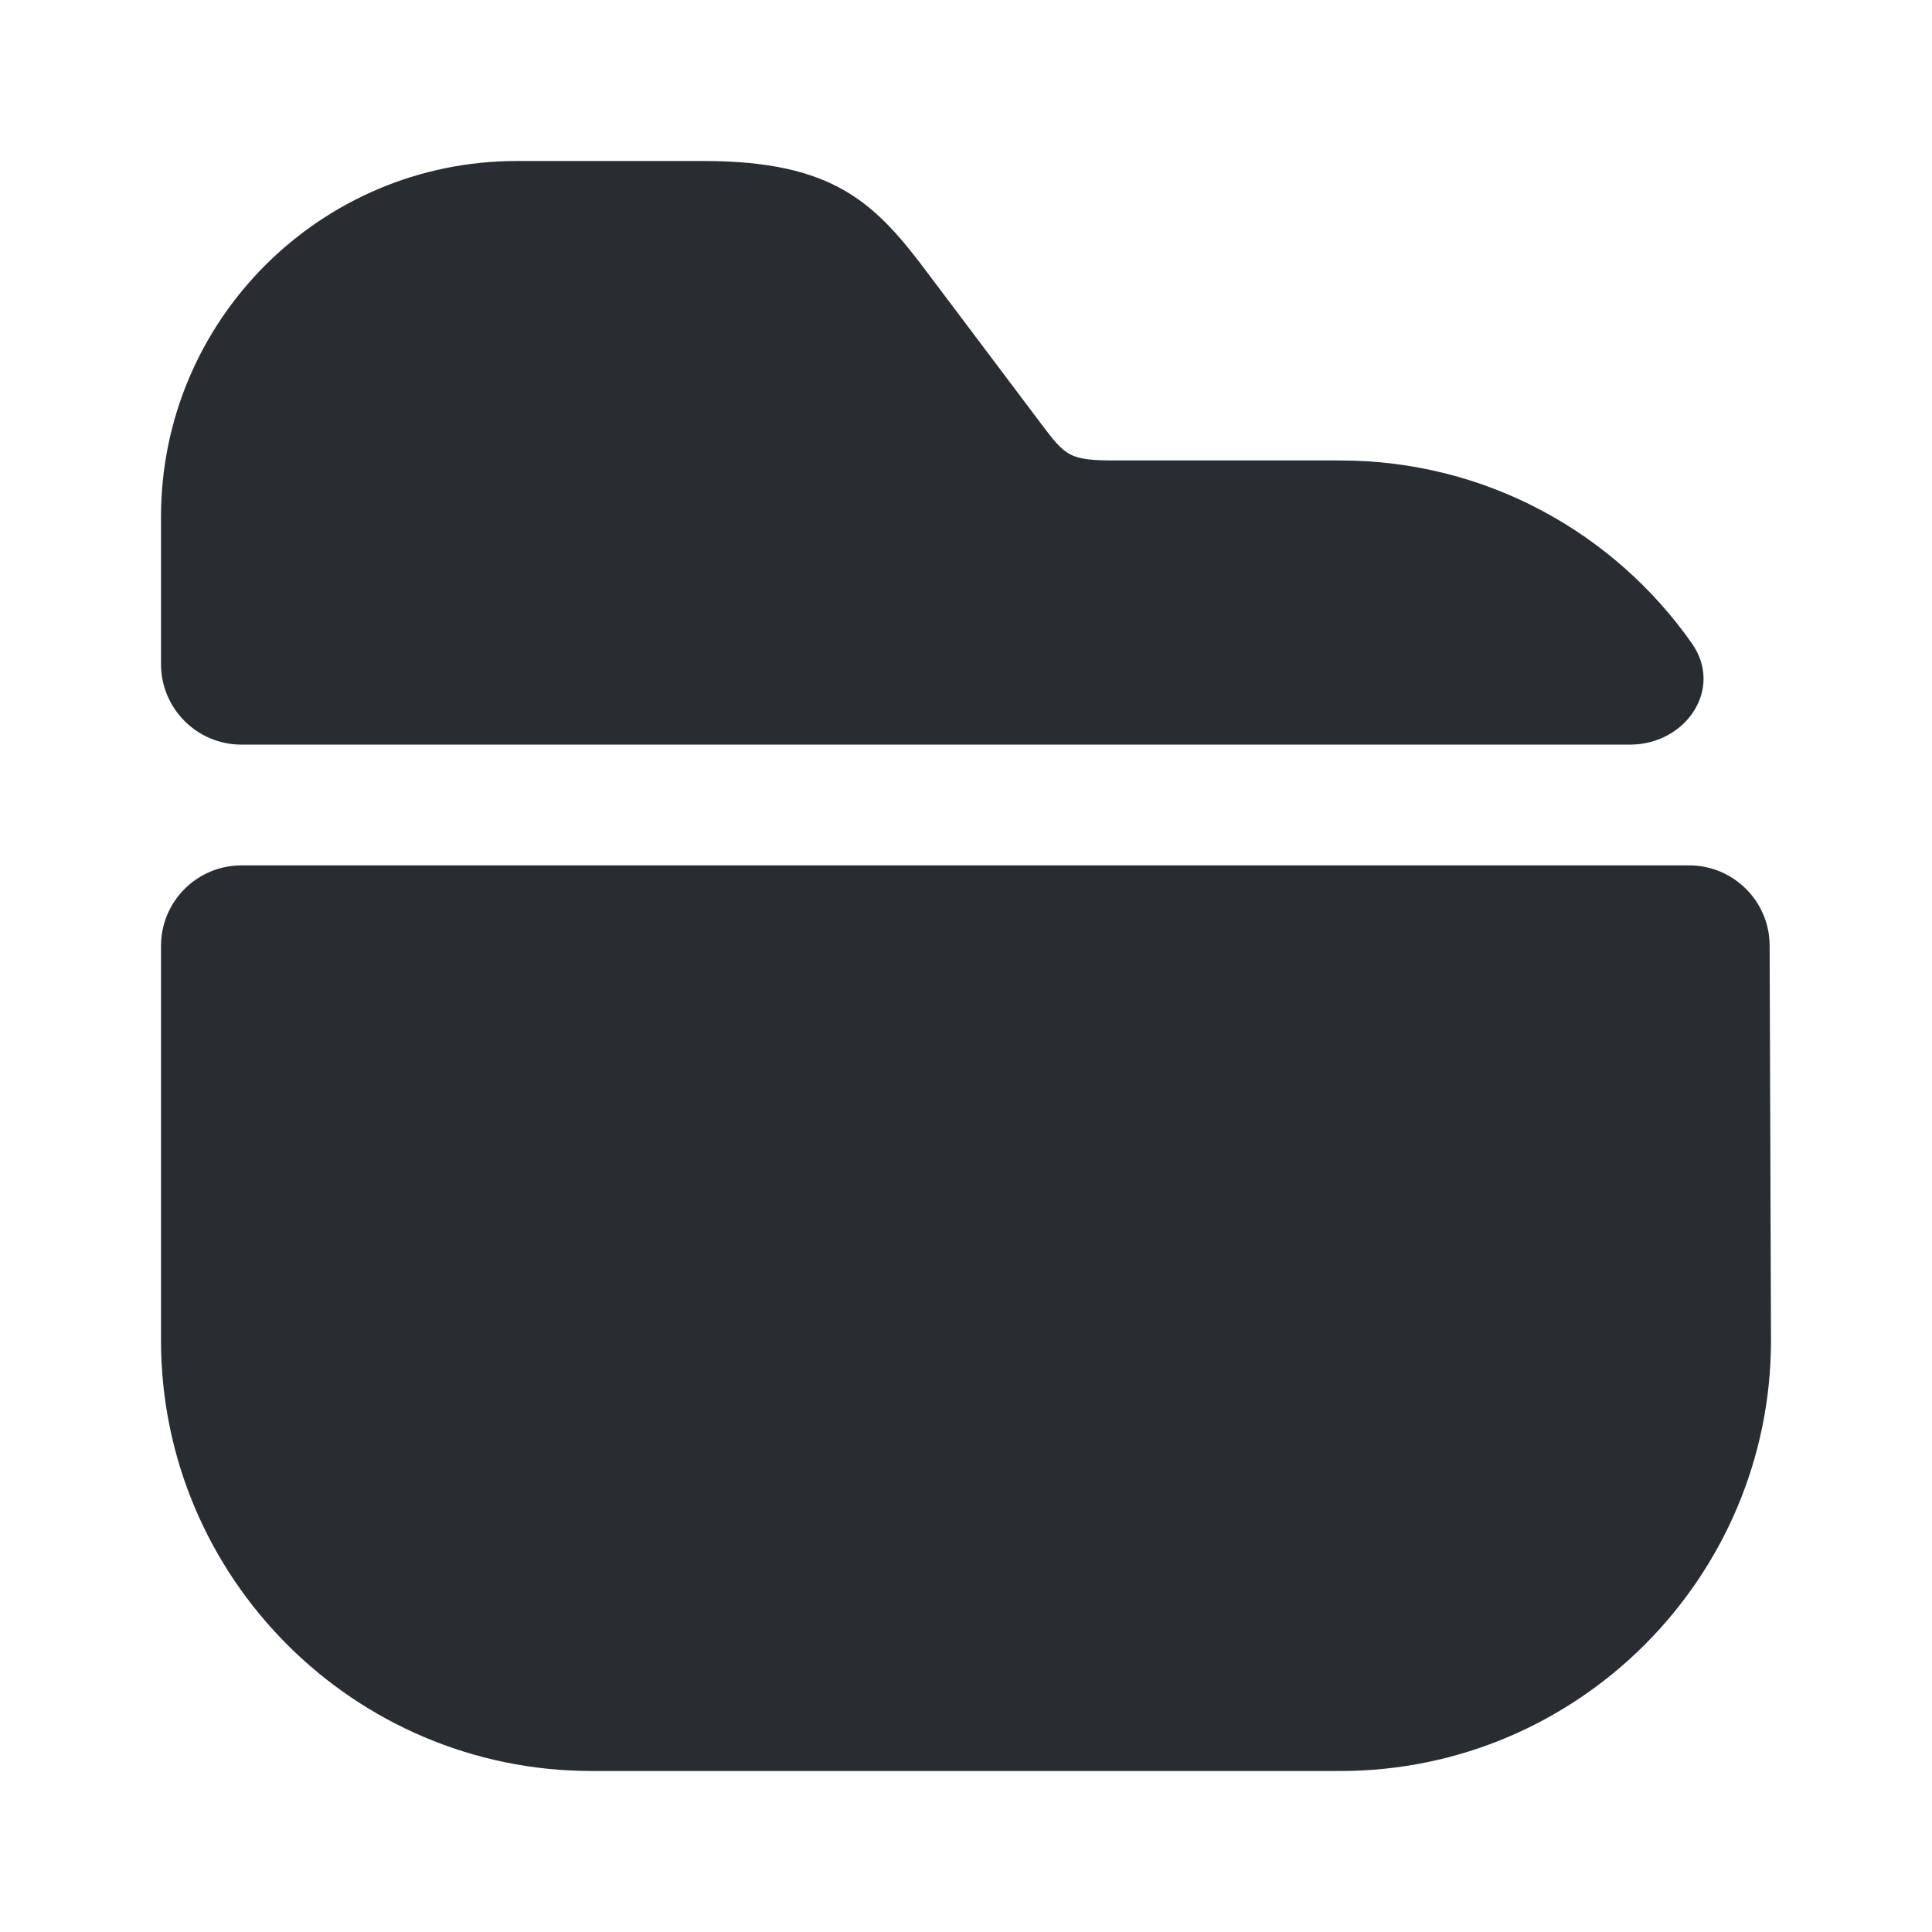
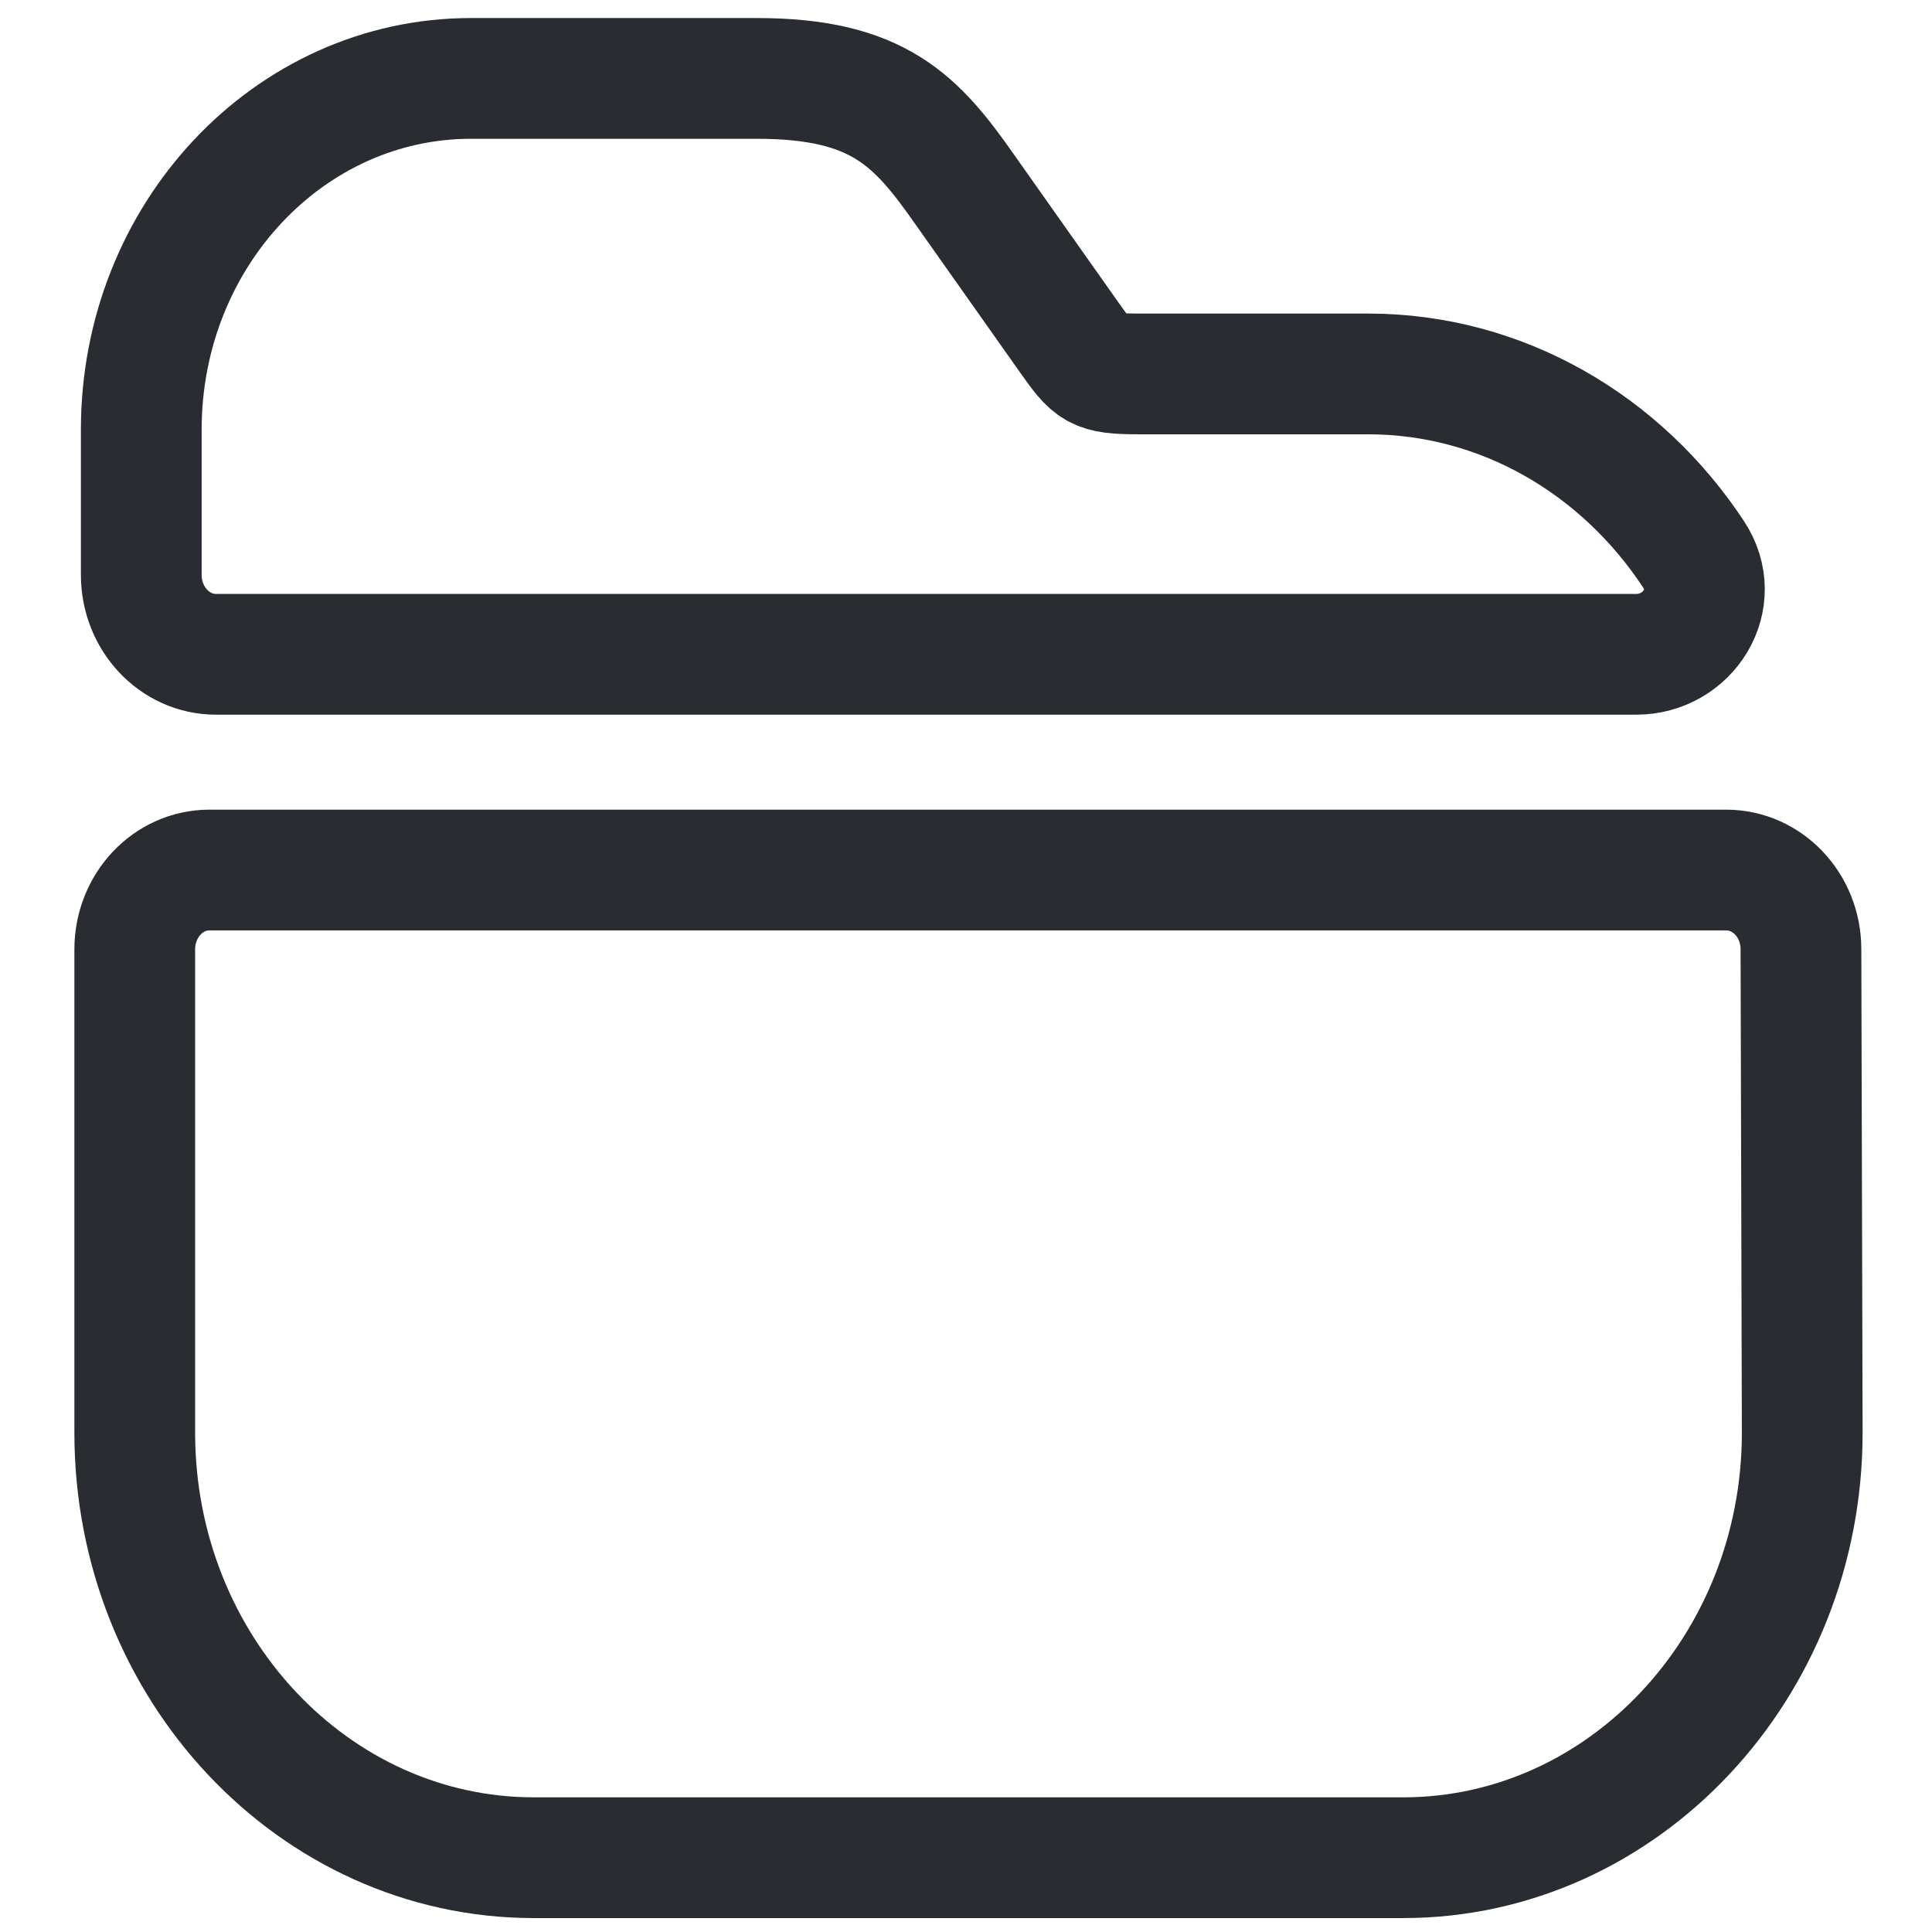
- <svg xmlns="http://www.w3.org/2000/svg" width="800px" height="800px" viewBox="0 0 24 24" fill="none">
-   <path d="M21.017 7.992C21.415 8.558 20.941 9.25 20.248 9.25H3C2.448 9.25 2 8.802 2 8.25V6.42C2 3.98 3.98 2 6.42 2H8.74C10.37 2 10.88 2.53 11.53 3.4L12.93 5.26C13.24 5.67 13.28 5.72 13.86 5.72H16.65C18.455 5.72 20.052 6.617 21.017 7.992Z" fill="#292D32" />
-   <path d="M20.983 10.75C21.534 10.75 21.982 11.196 21.983 11.747L22 16.65C22 19.6 19.6 22 16.65 22H7.35C4.4 22 2 19.6 2 16.65V11.75C2 11.198 2.448 10.75 3 10.75L20.983 10.75Z" fill="#292D32" />
+ <svg xmlns="http://www.w3.org/2000/svg" width="600px" height="600px" viewBox="0 0 24 24" fill="none">
+   <g>
+     <path d="M 21.038 6.886 C 21.407 7.445 20.969 8.128 20.326 8.128 L 2.683 8.128 C 2.17 8.128 1.755 7.686 1.755 7.141 L 1.755 5.336 C 1.755 2.928 3.59 0.974 5.851 0.974 L 9.401 0.974 C 10.91 0.974 11.384 1.497 11.986 2.356 L 13.282 4.191 C 13.569 4.596 13.607 4.645 14.144 4.645 L 16.993 4.645 C 18.664 4.645 20.145 5.53 21.038 6.886 Z M 22.372 11.79 C 22.371 11.247 21.956 10.808 21.444 10.808 L 2.6 10.808 C 2.089 10.808 1.674 11.249 1.674 11.794 L 1.674 17.798 C 1.674 20.709 3.898 23.077 6.631 23.077 L 17.431 23.077 C 20.164 23.077 22.388 20.709 22.388 17.798 L 22.372 11.79 Z" stroke="#292D32" stroke-width="1.5" stroke-linecap="round" stroke-linejoin="round" fill="none" />
+   </g>
</svg>
